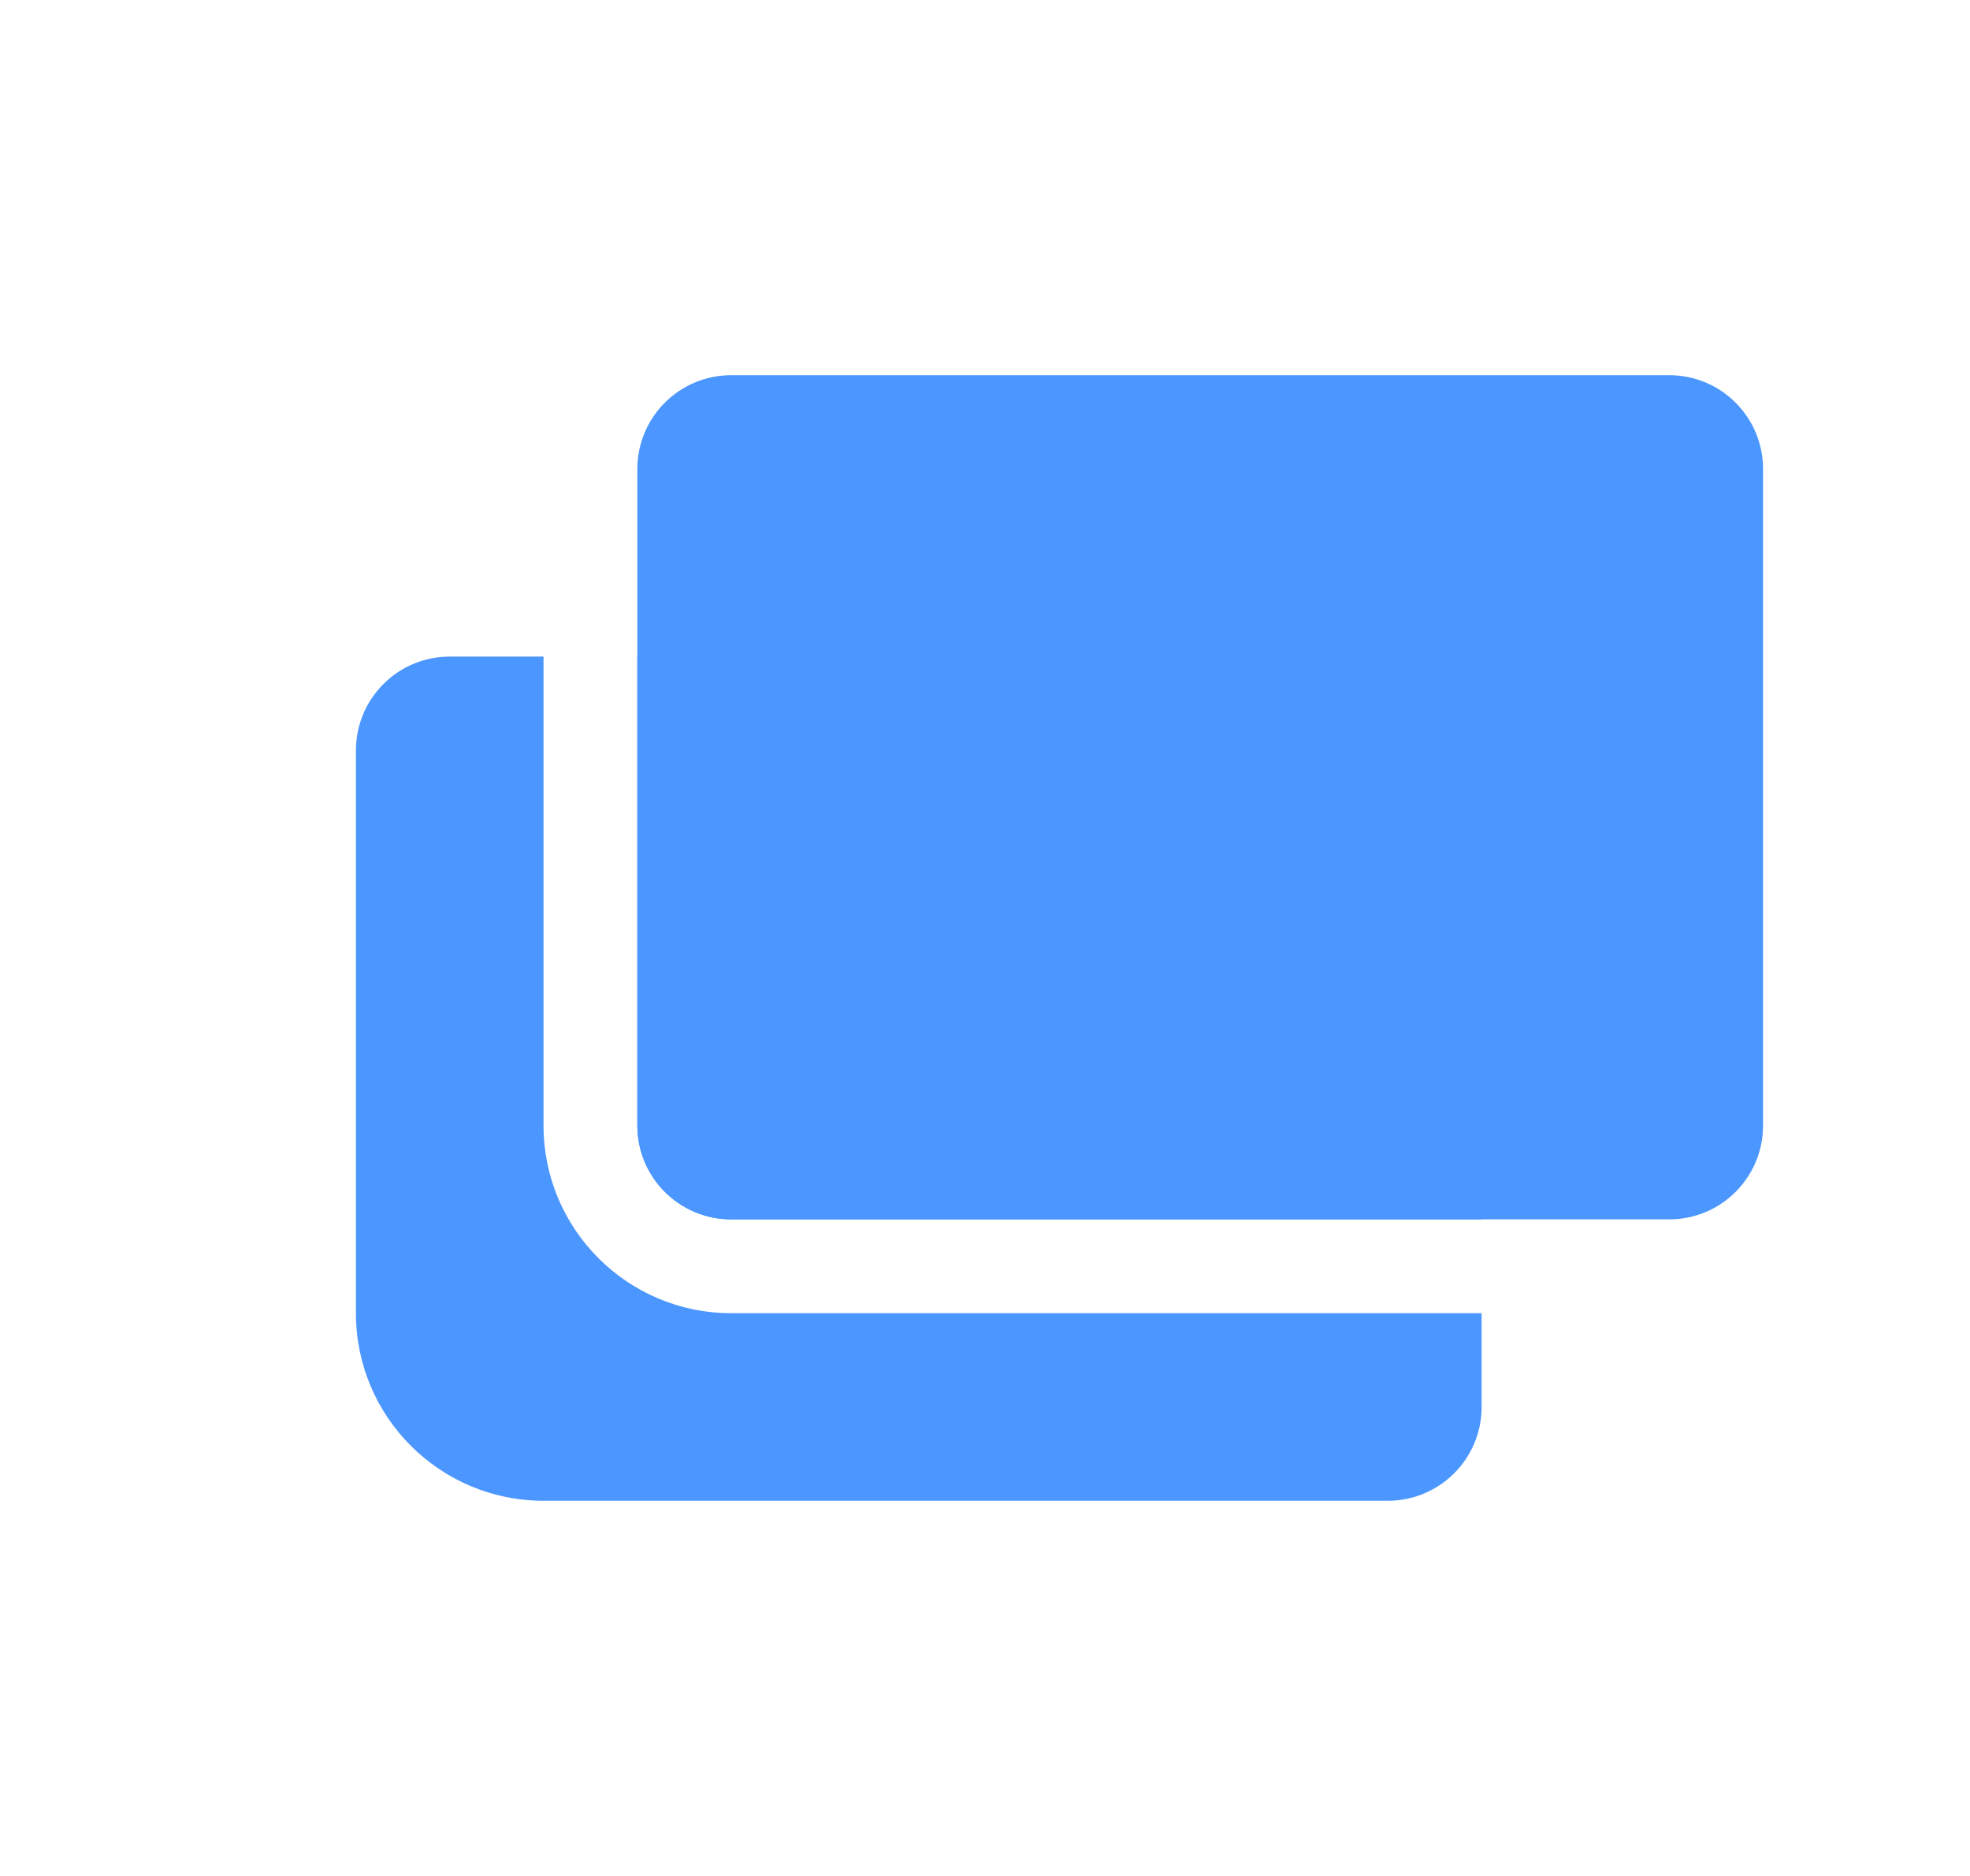
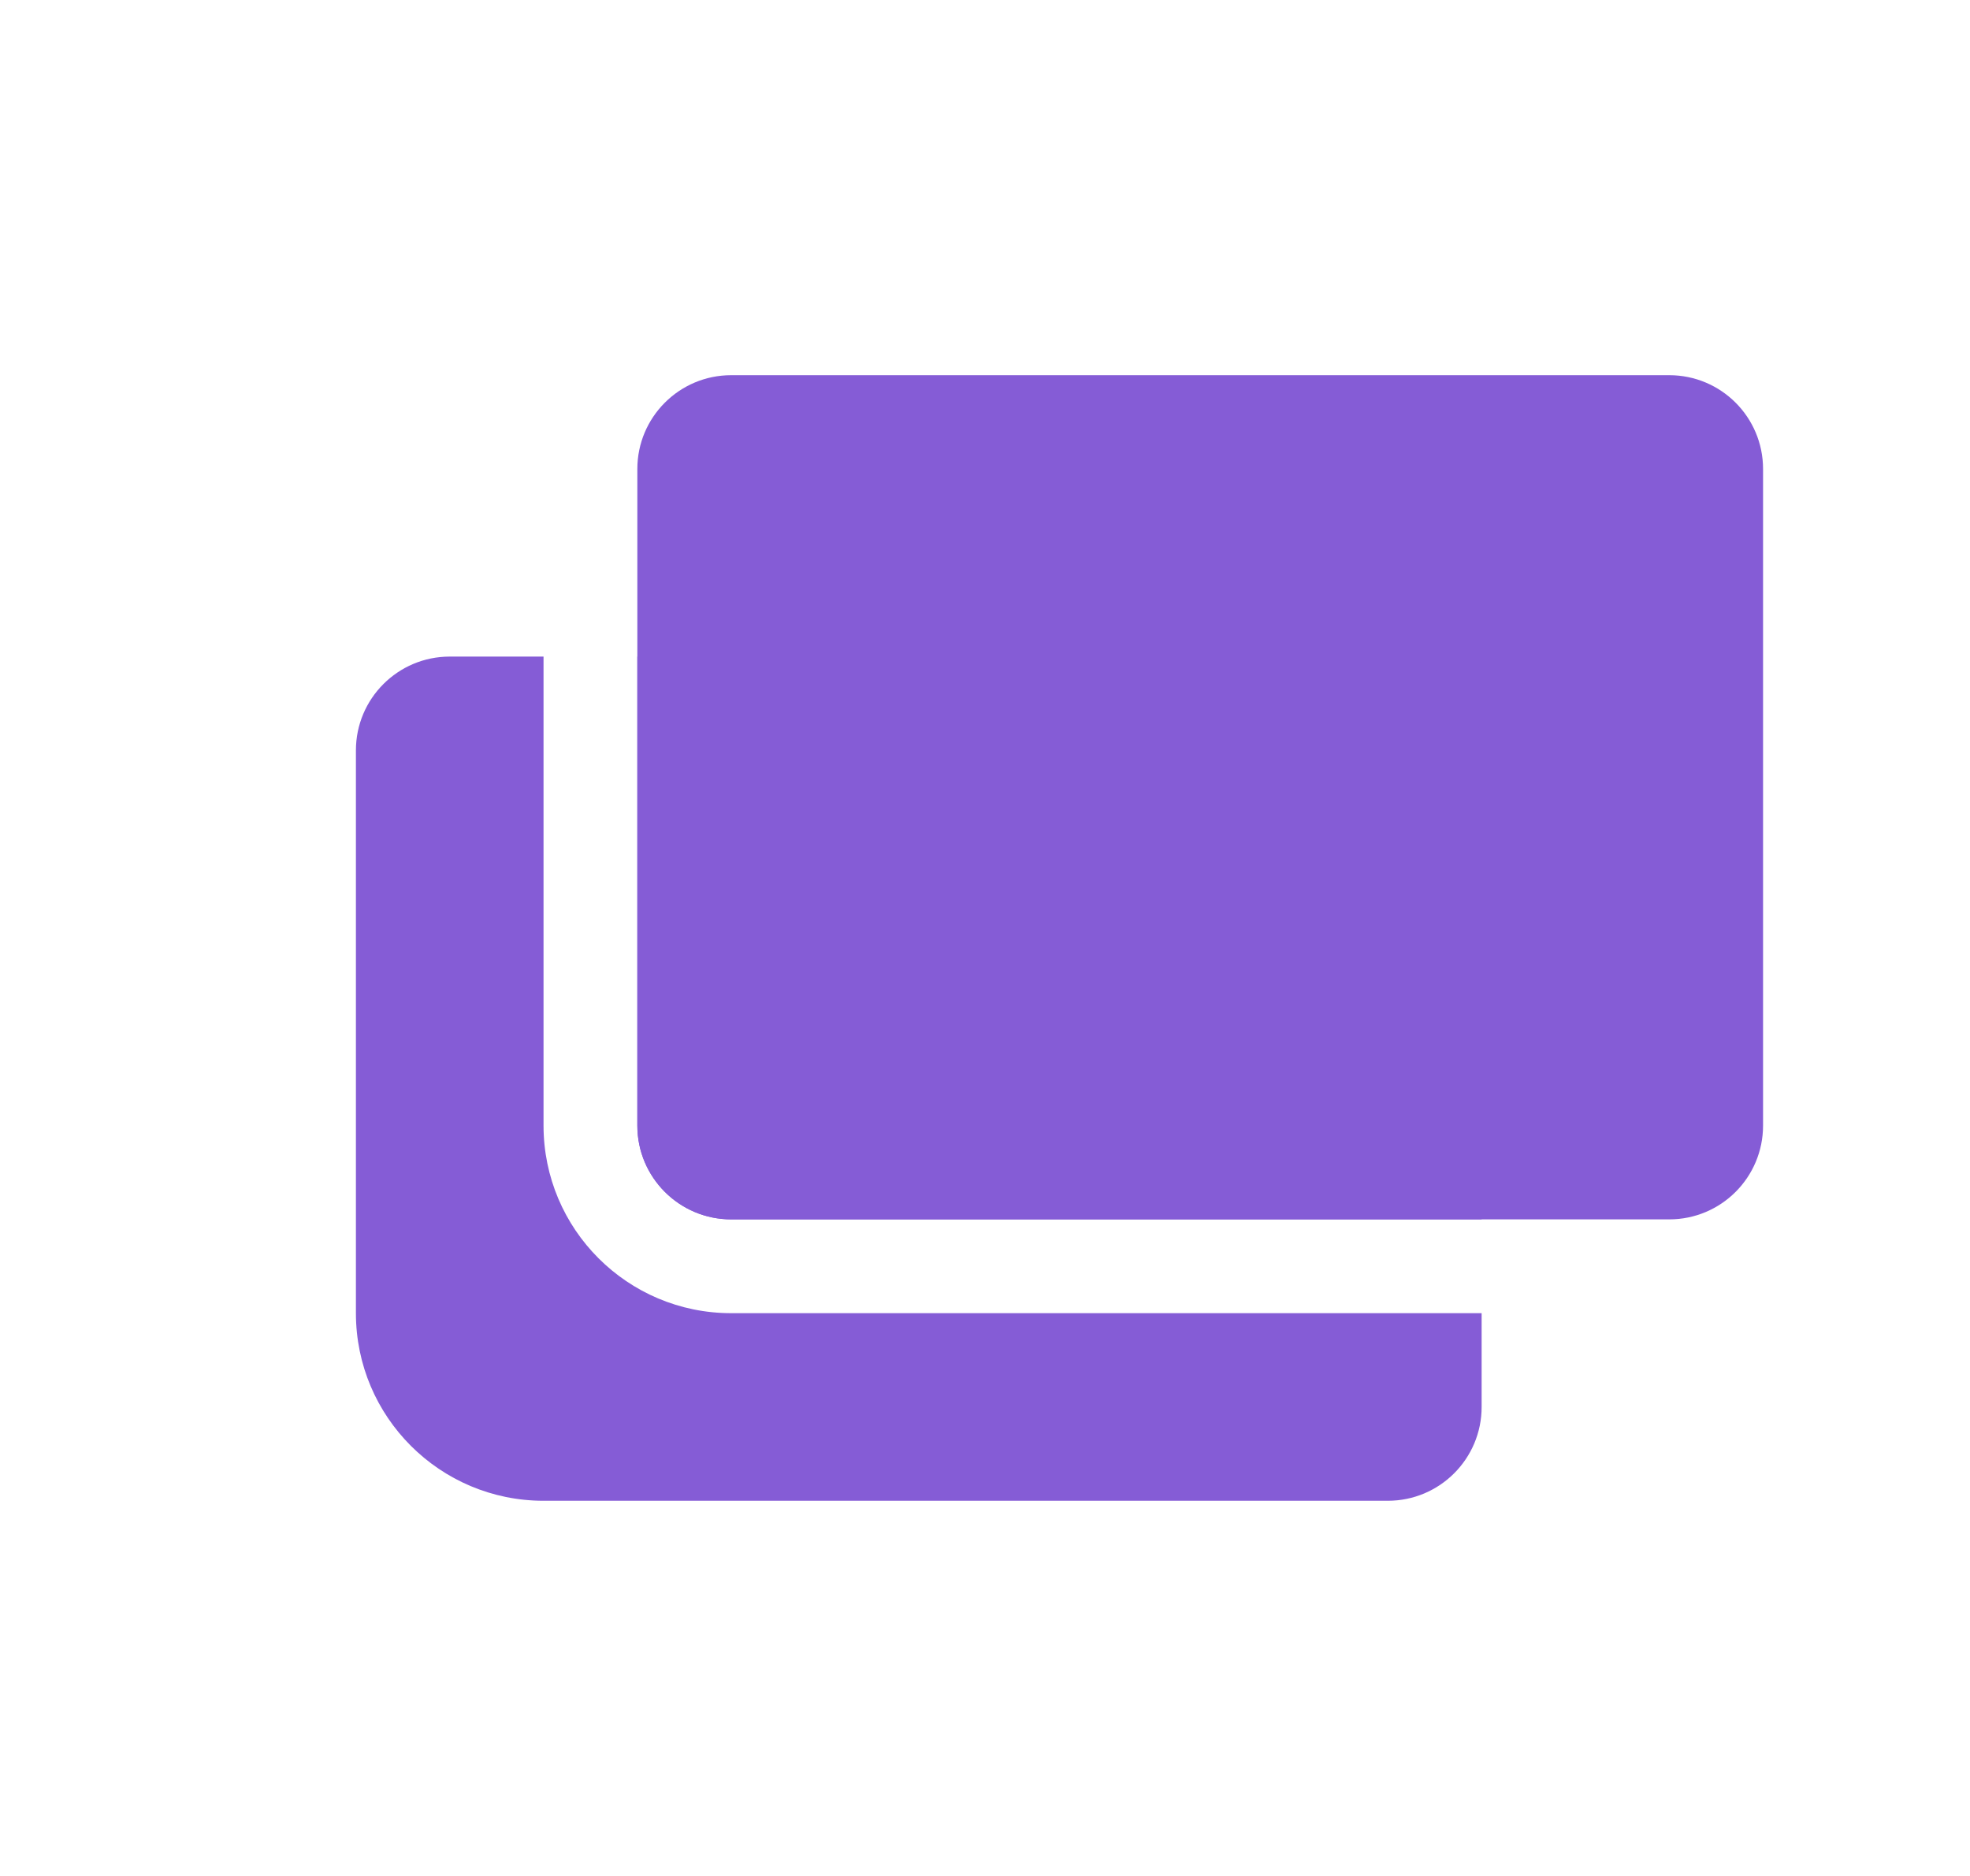
<svg xmlns="http://www.w3.org/2000/svg" width="21" height="20" viewBox="0 0 21 20" fill="none">
-   <path d="M6.794 5C6.794 4.448 7.242 4 7.794 4H17.794C18.347 4 18.794 4.448 18.794 5V12C18.794 12.552 18.347 13 17.794 13H7.794C7.242 13 6.794 12.552 6.794 12V5Z" fill="#4C97FF" />
-   <path fill-rule="evenodd" clip-rule="evenodd" d="M5.794 7H4.794C4.242 7 3.794 7.448 3.794 8V14C3.794 15.105 4.69 16 5.794 16H14.794C15.347 16 15.794 15.552 15.794 15V14H7.794C6.69 14 5.794 13.105 5.794 12V7ZM6.794 7H14.794C15.347 7 15.794 7.448 15.794 8V13H7.794C7.242 13 6.794 12.552 6.794 12V7Z" fill="#4C97FF" />
+   <path d="M6.794 5C6.794 4.448 7.242 4 7.794 4H17.794C18.347 4 18.794 4.448 18.794 5V12C18.794 12.552 18.347 13 17.794 13H7.794C7.242 13 6.794 12.552 6.794 12V5Z" fill="#855CD6" />
+   <path fill-rule="evenodd" clip-rule="evenodd" d="M5.794 7H4.794C4.242 7 3.794 7.448 3.794 8V14C3.794 15.105 4.69 16 5.794 16H14.794C15.347 16 15.794 15.552 15.794 15V14H7.794C6.69 14 5.794 13.105 5.794 12V7ZM6.794 7H14.794C15.347 7 15.794 7.448 15.794 8V13H7.794C7.242 13 6.794 12.552 6.794 12V7Z" fill="#855CD6" />
</svg>
